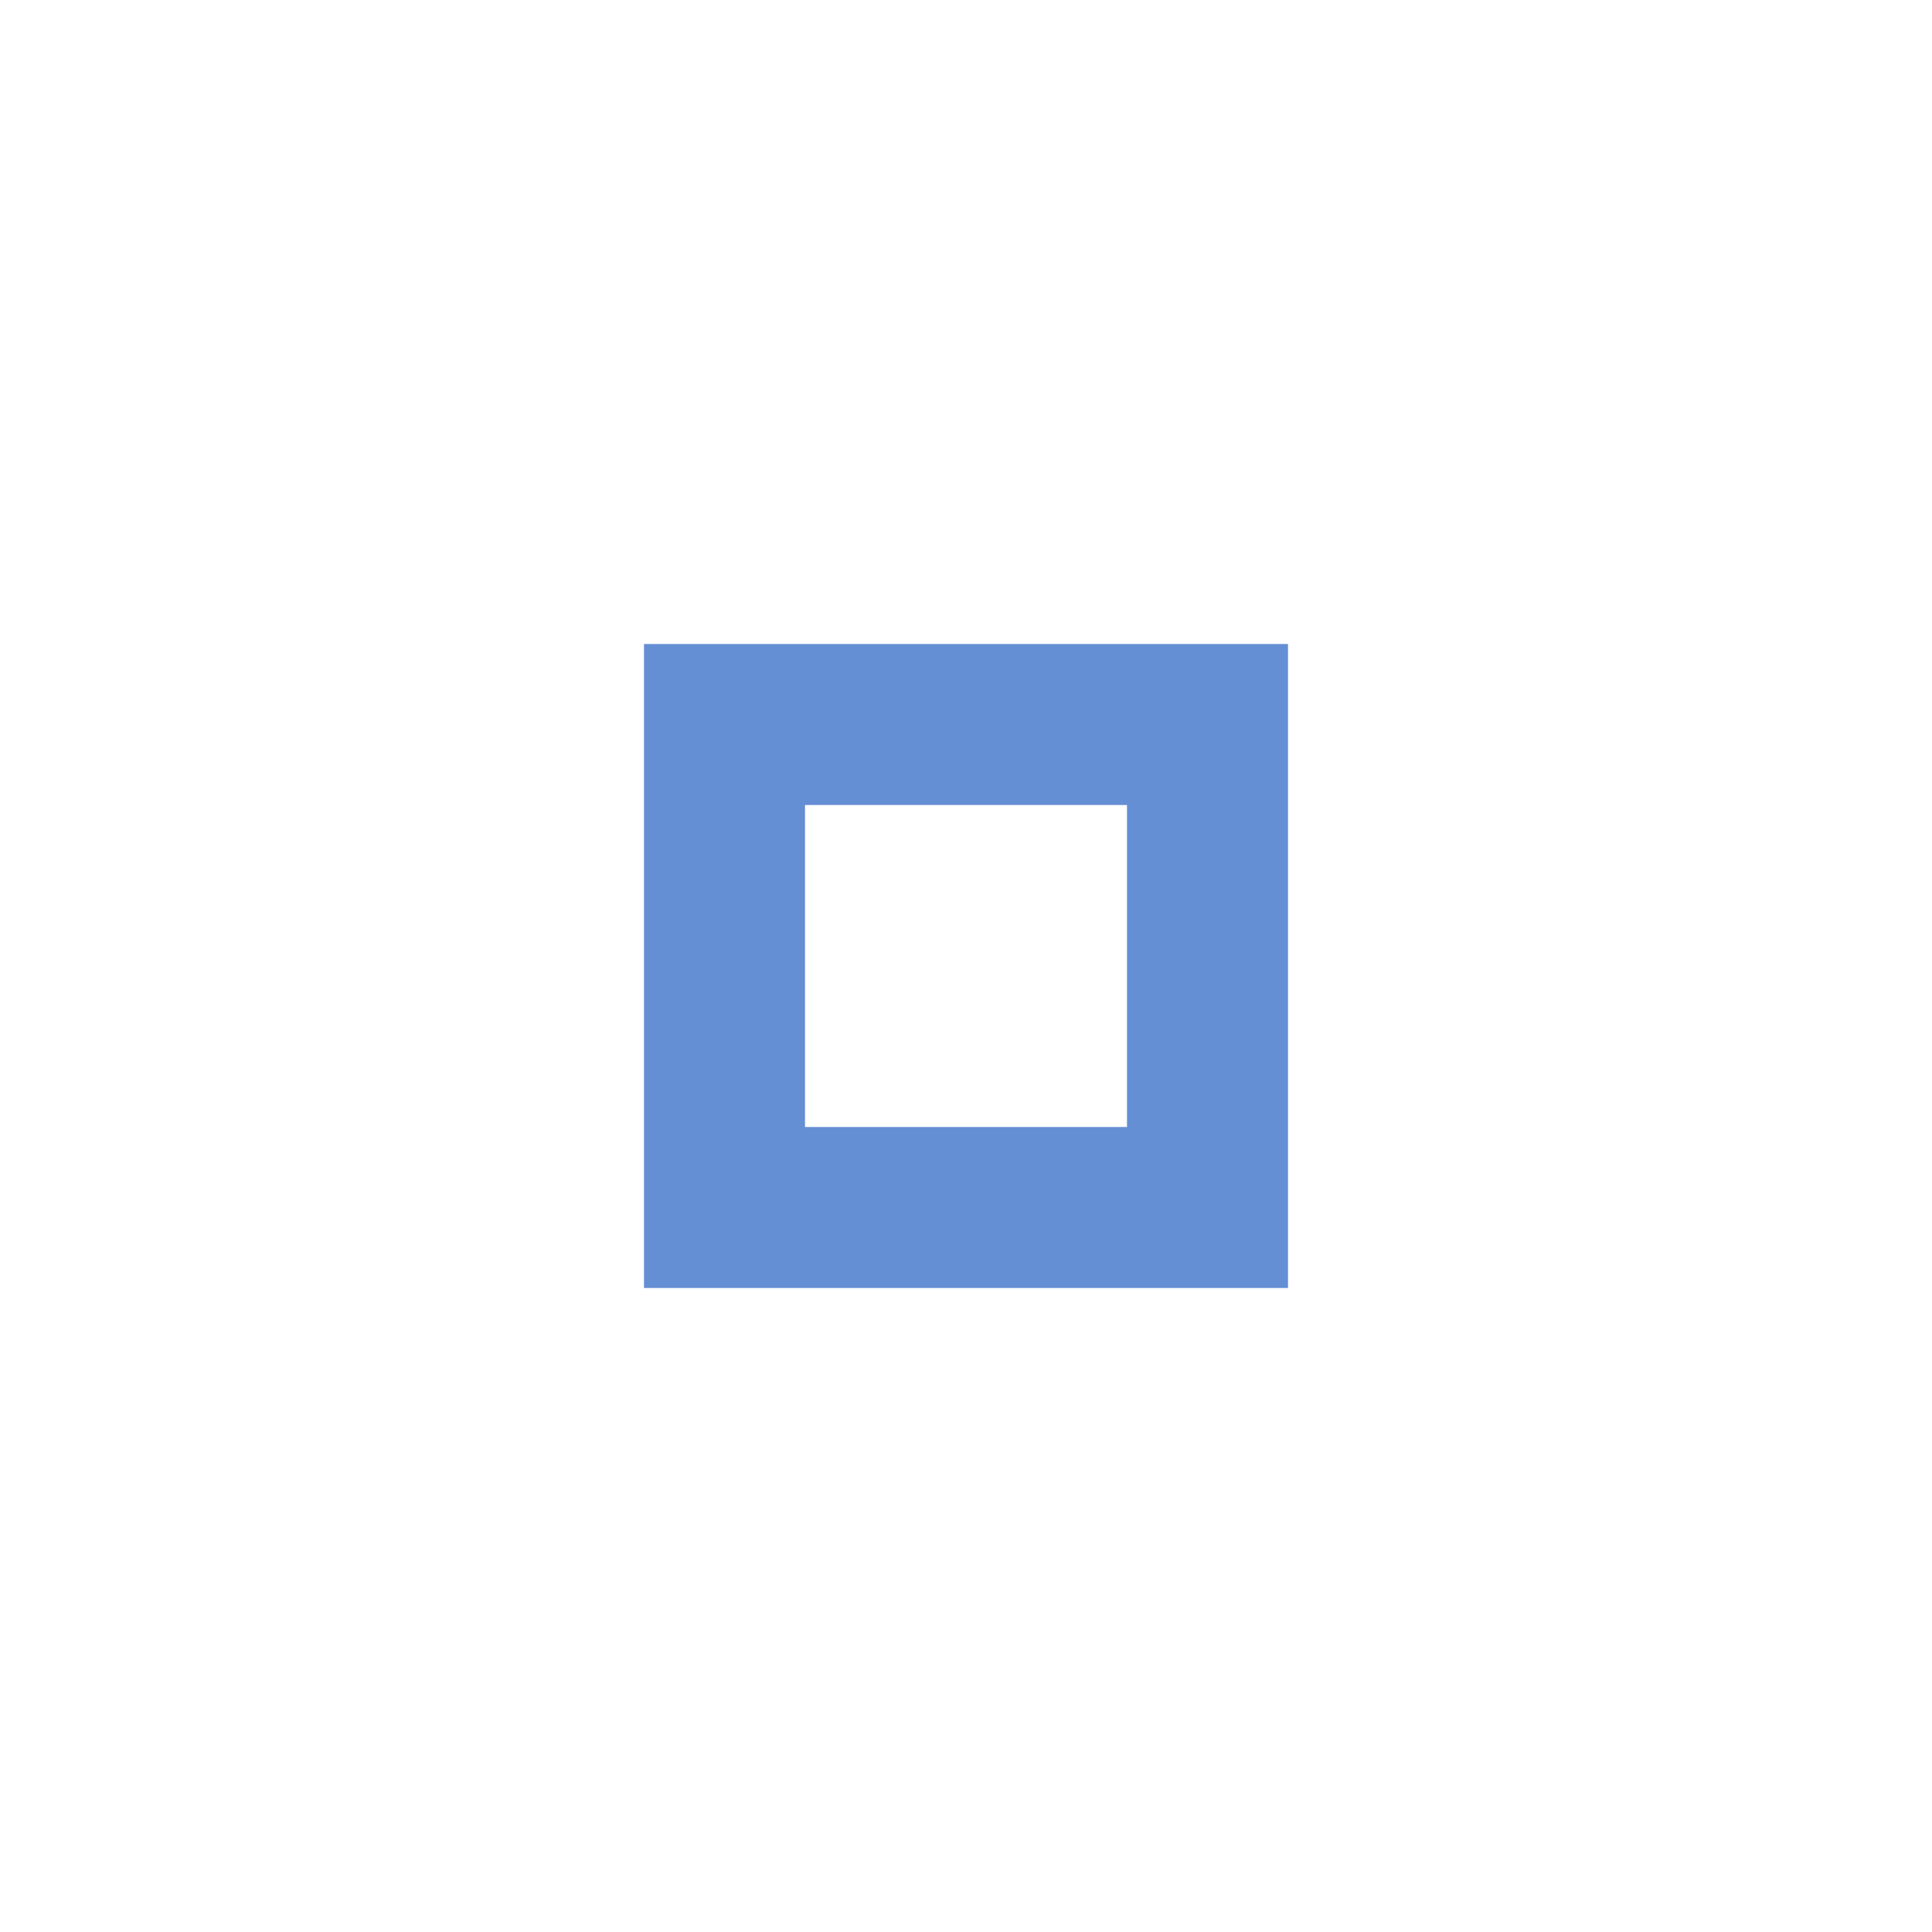
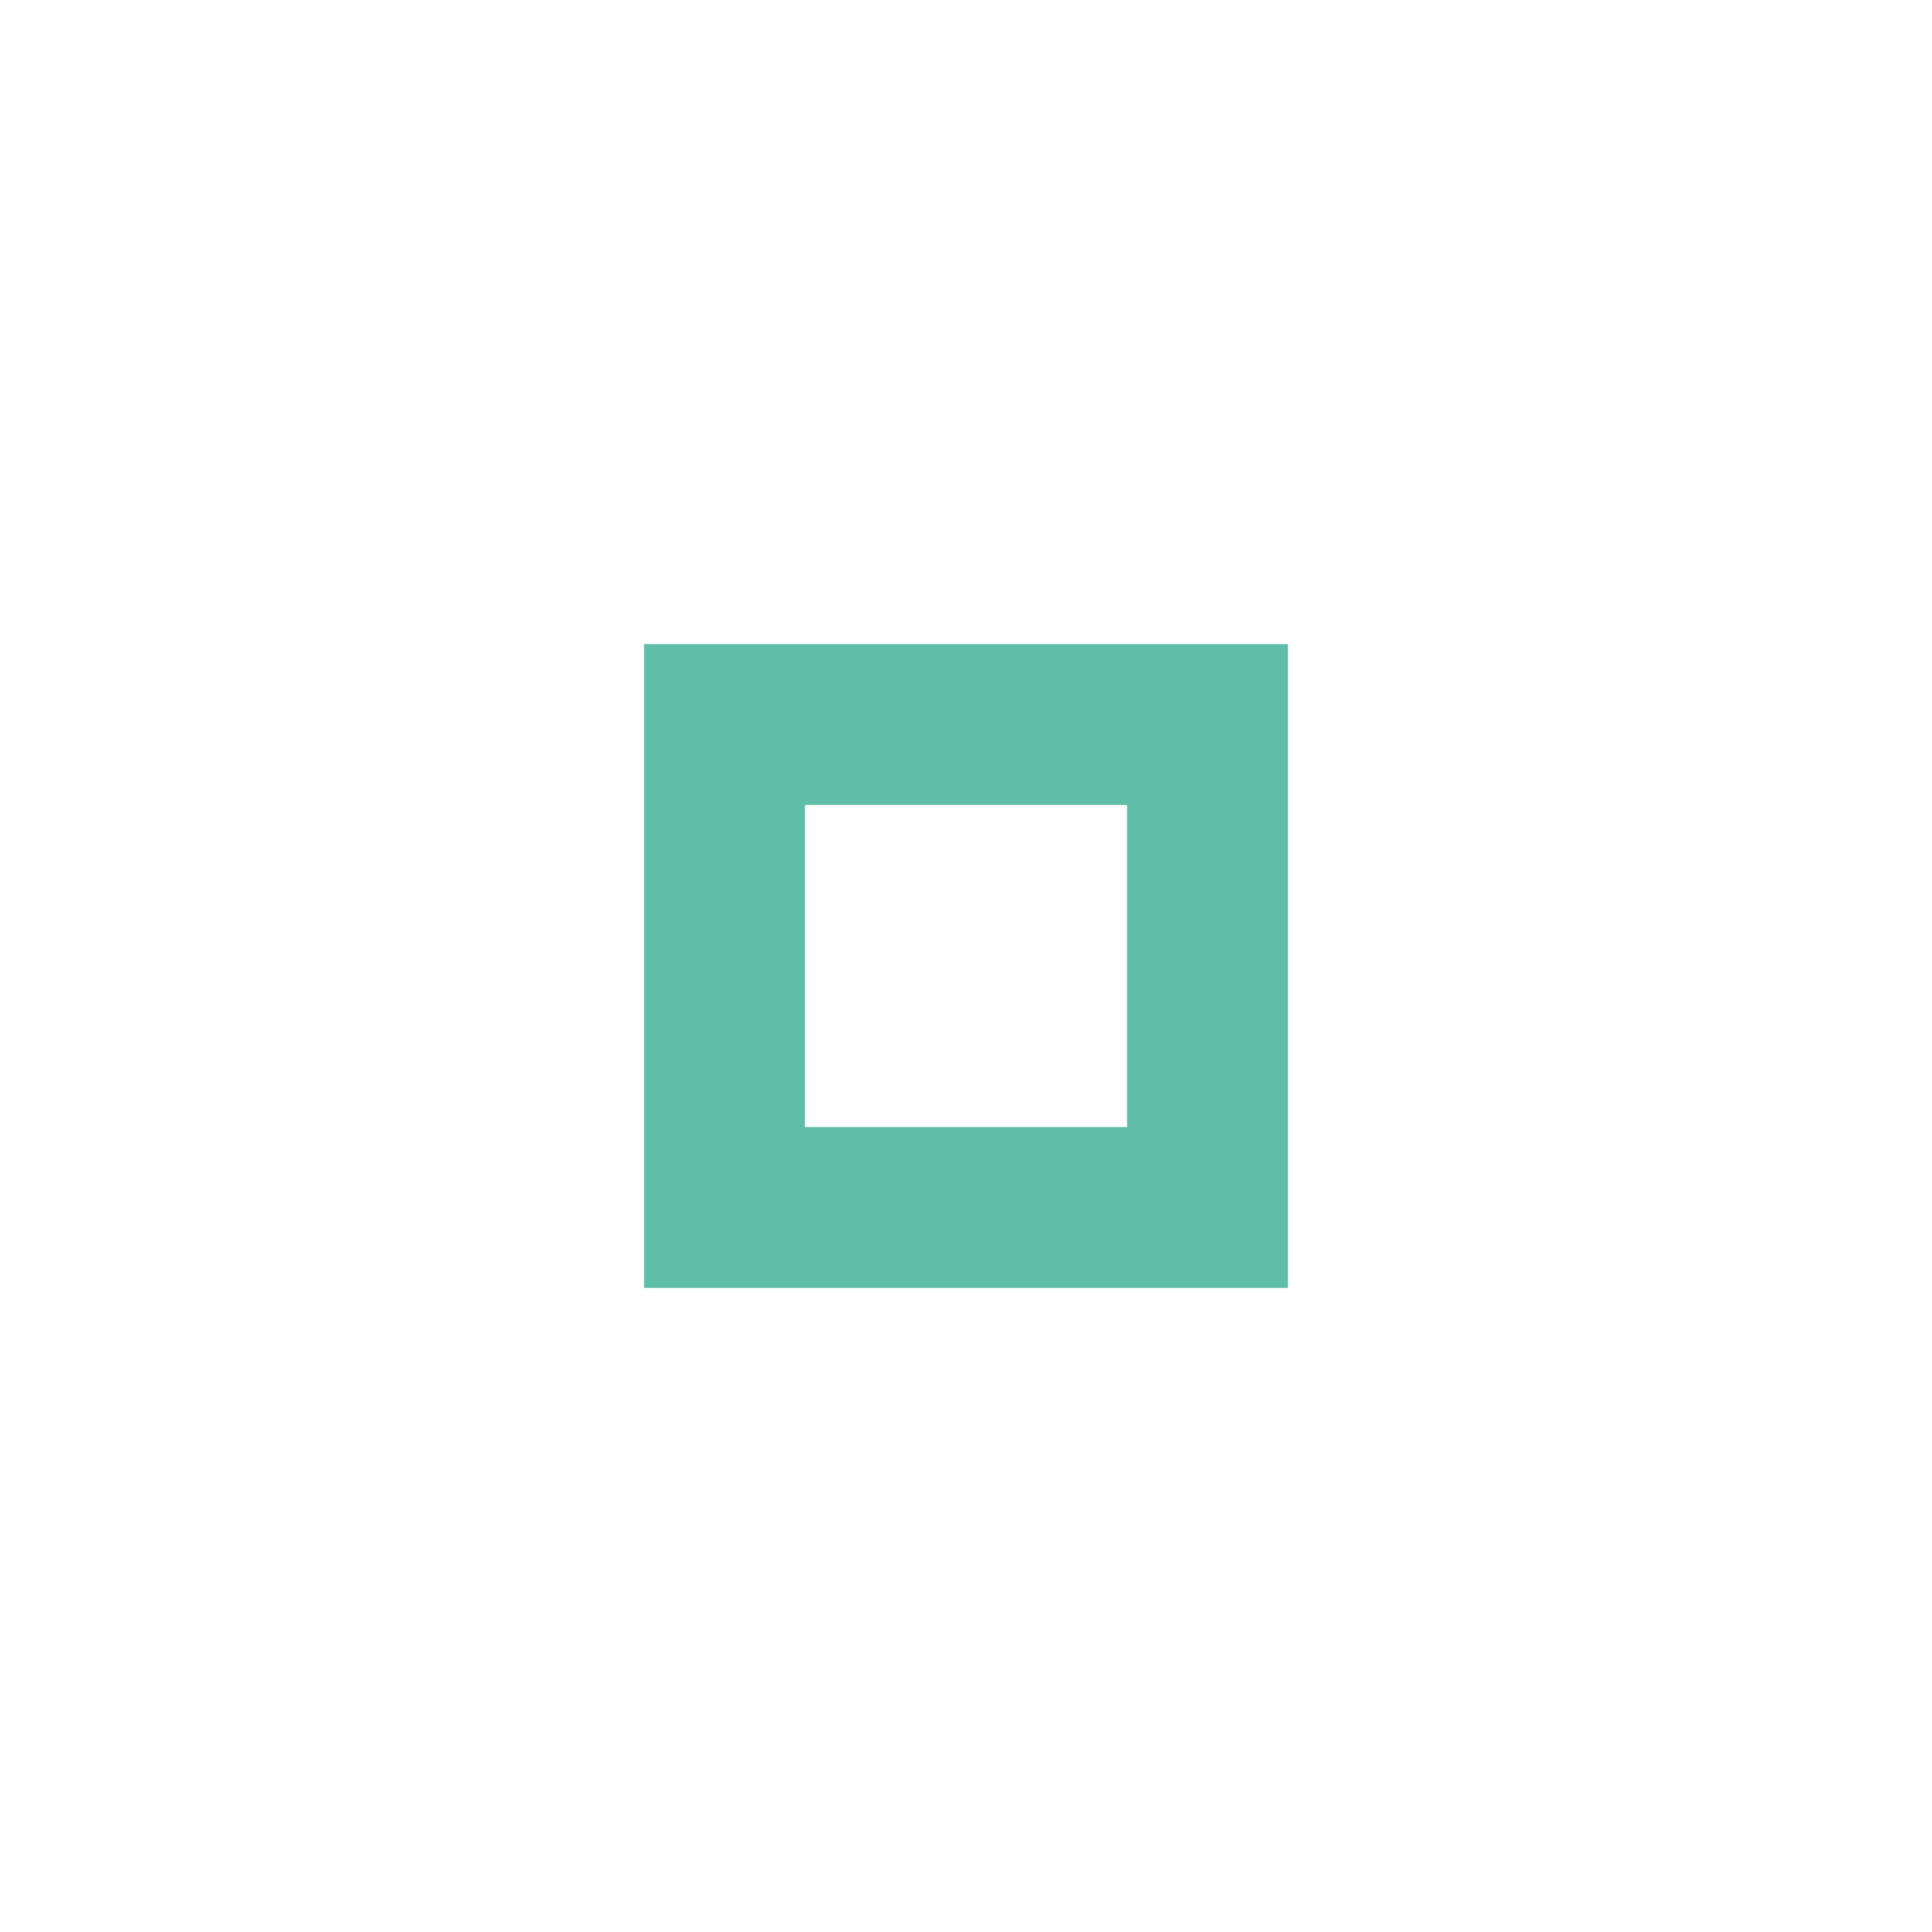
<svg xmlns="http://www.w3.org/2000/svg" version="1.1" x="0px" y="0px" width="24px" height="24px" viewBox="0 0 24 24" xml:space="preserve">
-   <path fill="#3169C6" opacity="0.75" d="M14,14h-4v-4h4V14z M16,8H8v8h8V8z" />
+   <path fill="#2aa889" opacity="0.75" d="M14,14h-4v-4h4V14z M16,8H8v8h8V8z" />
</svg>
